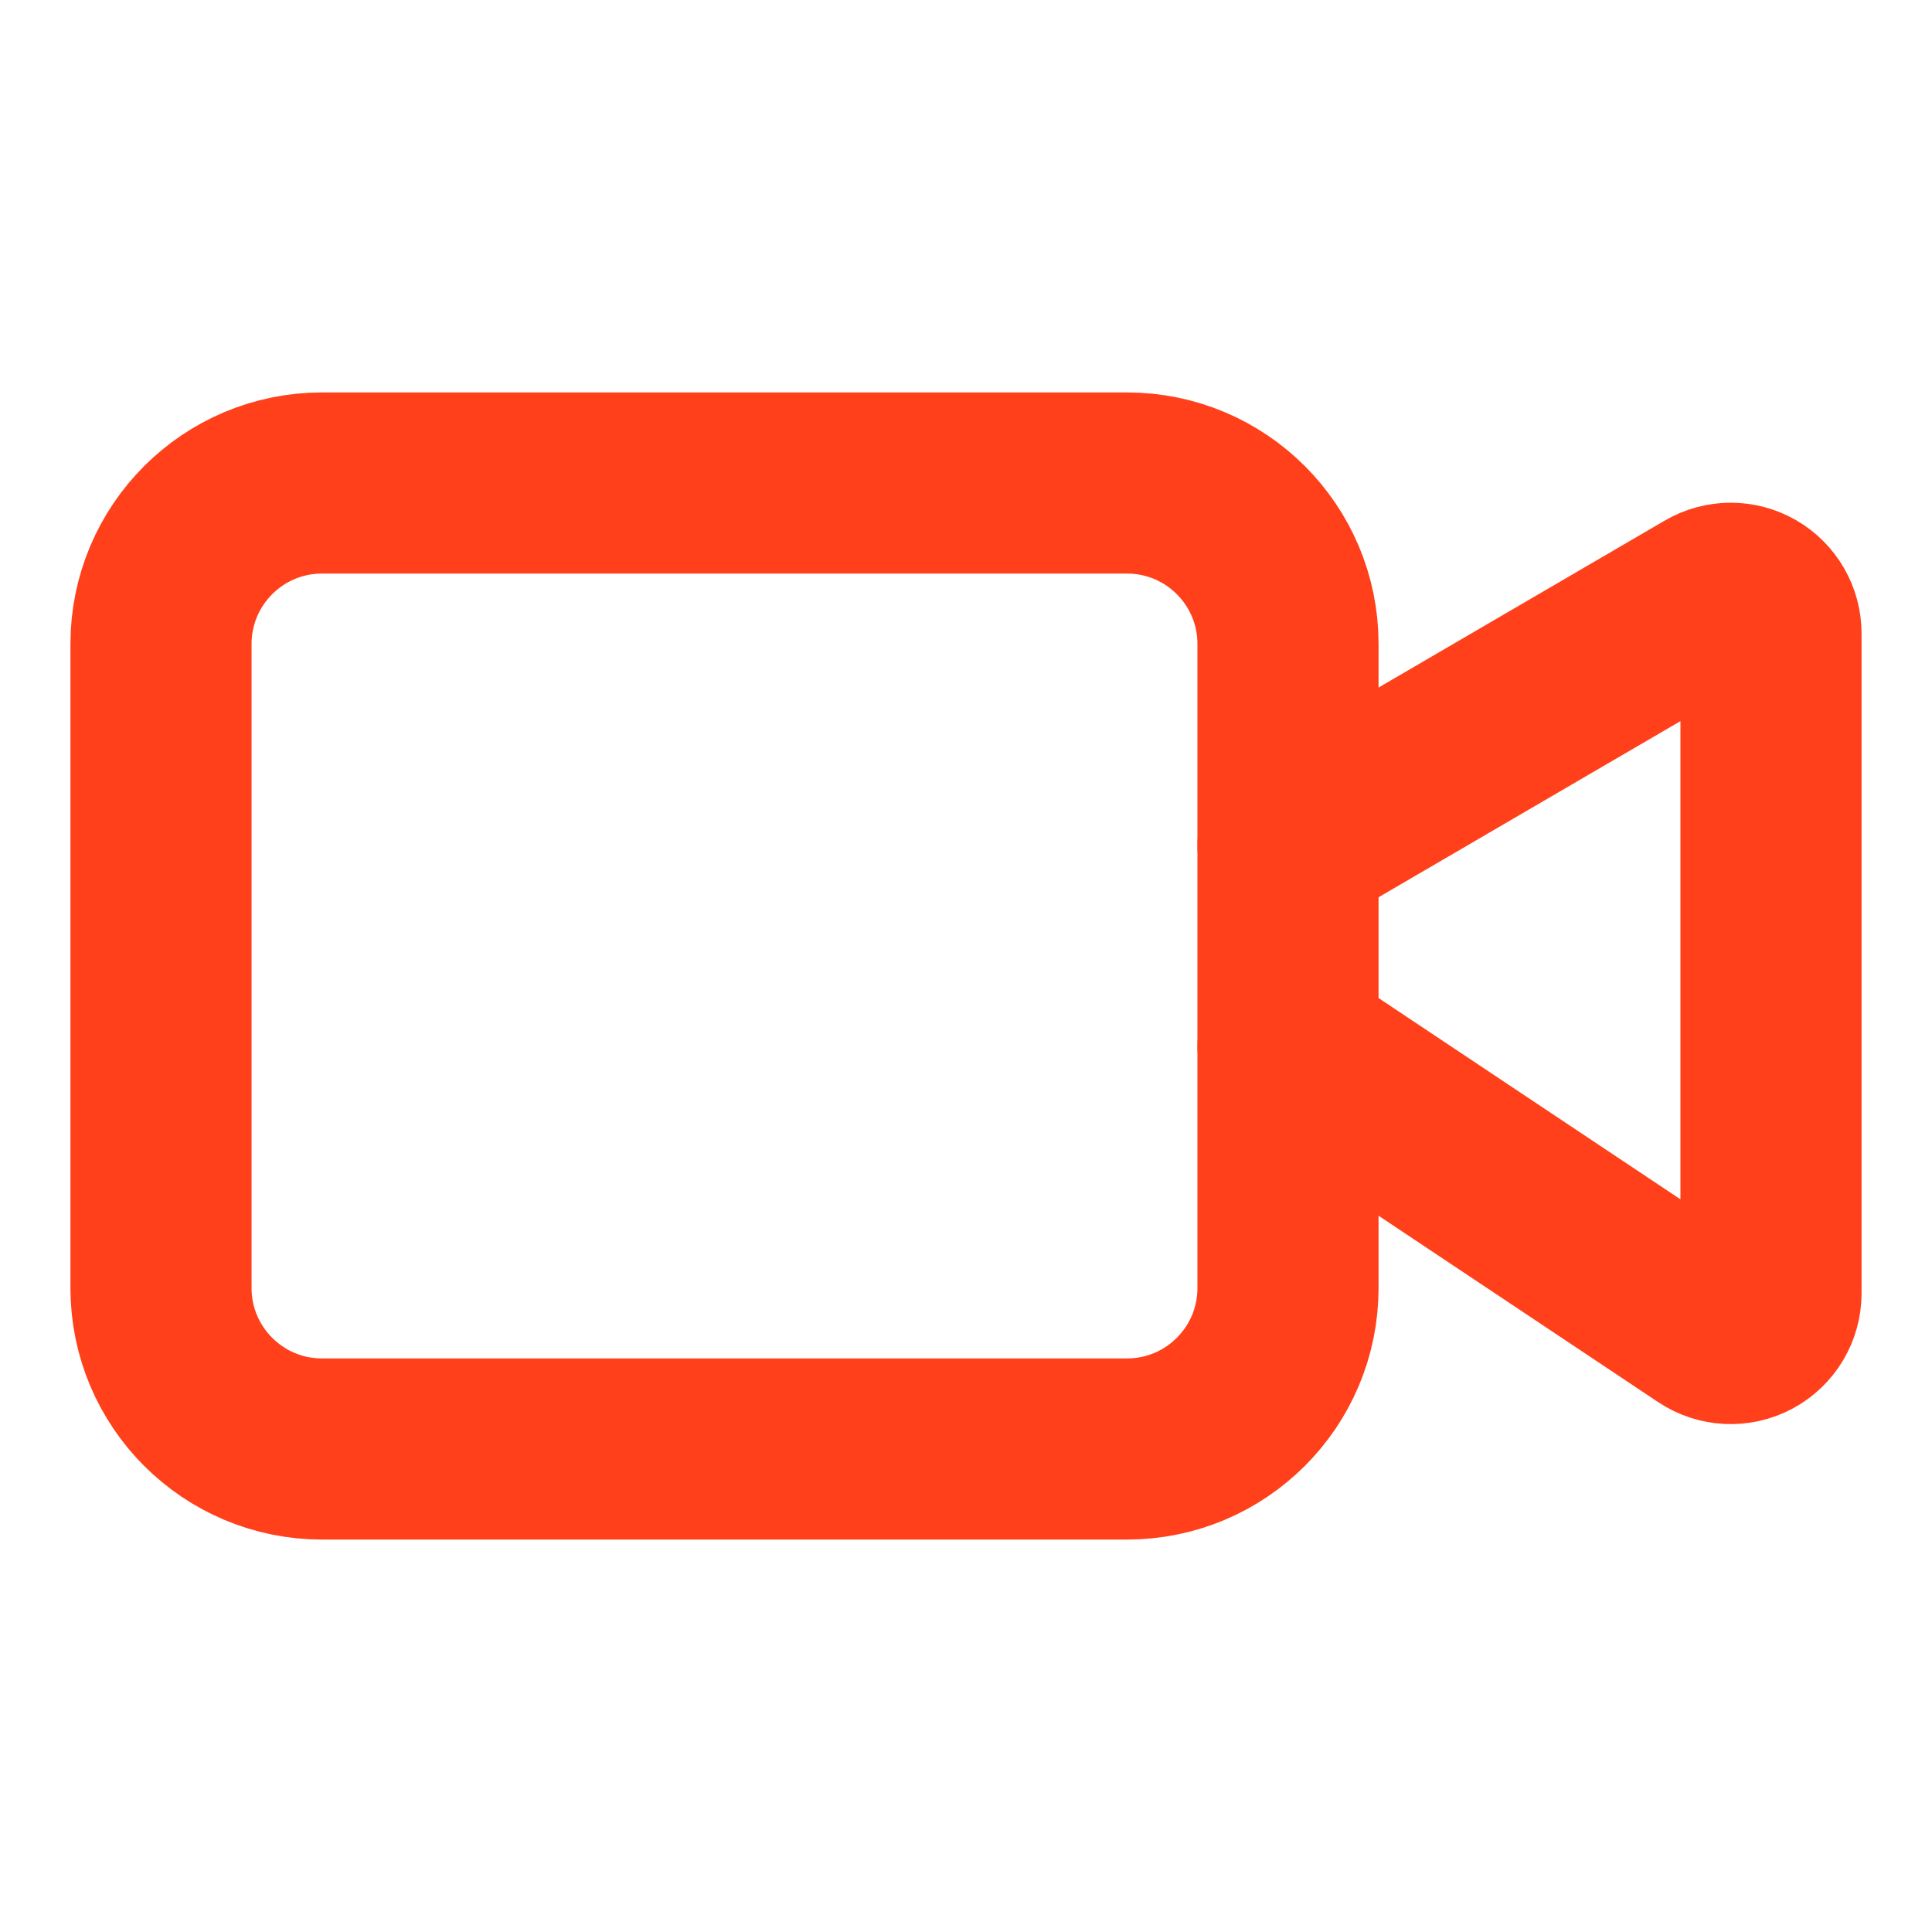
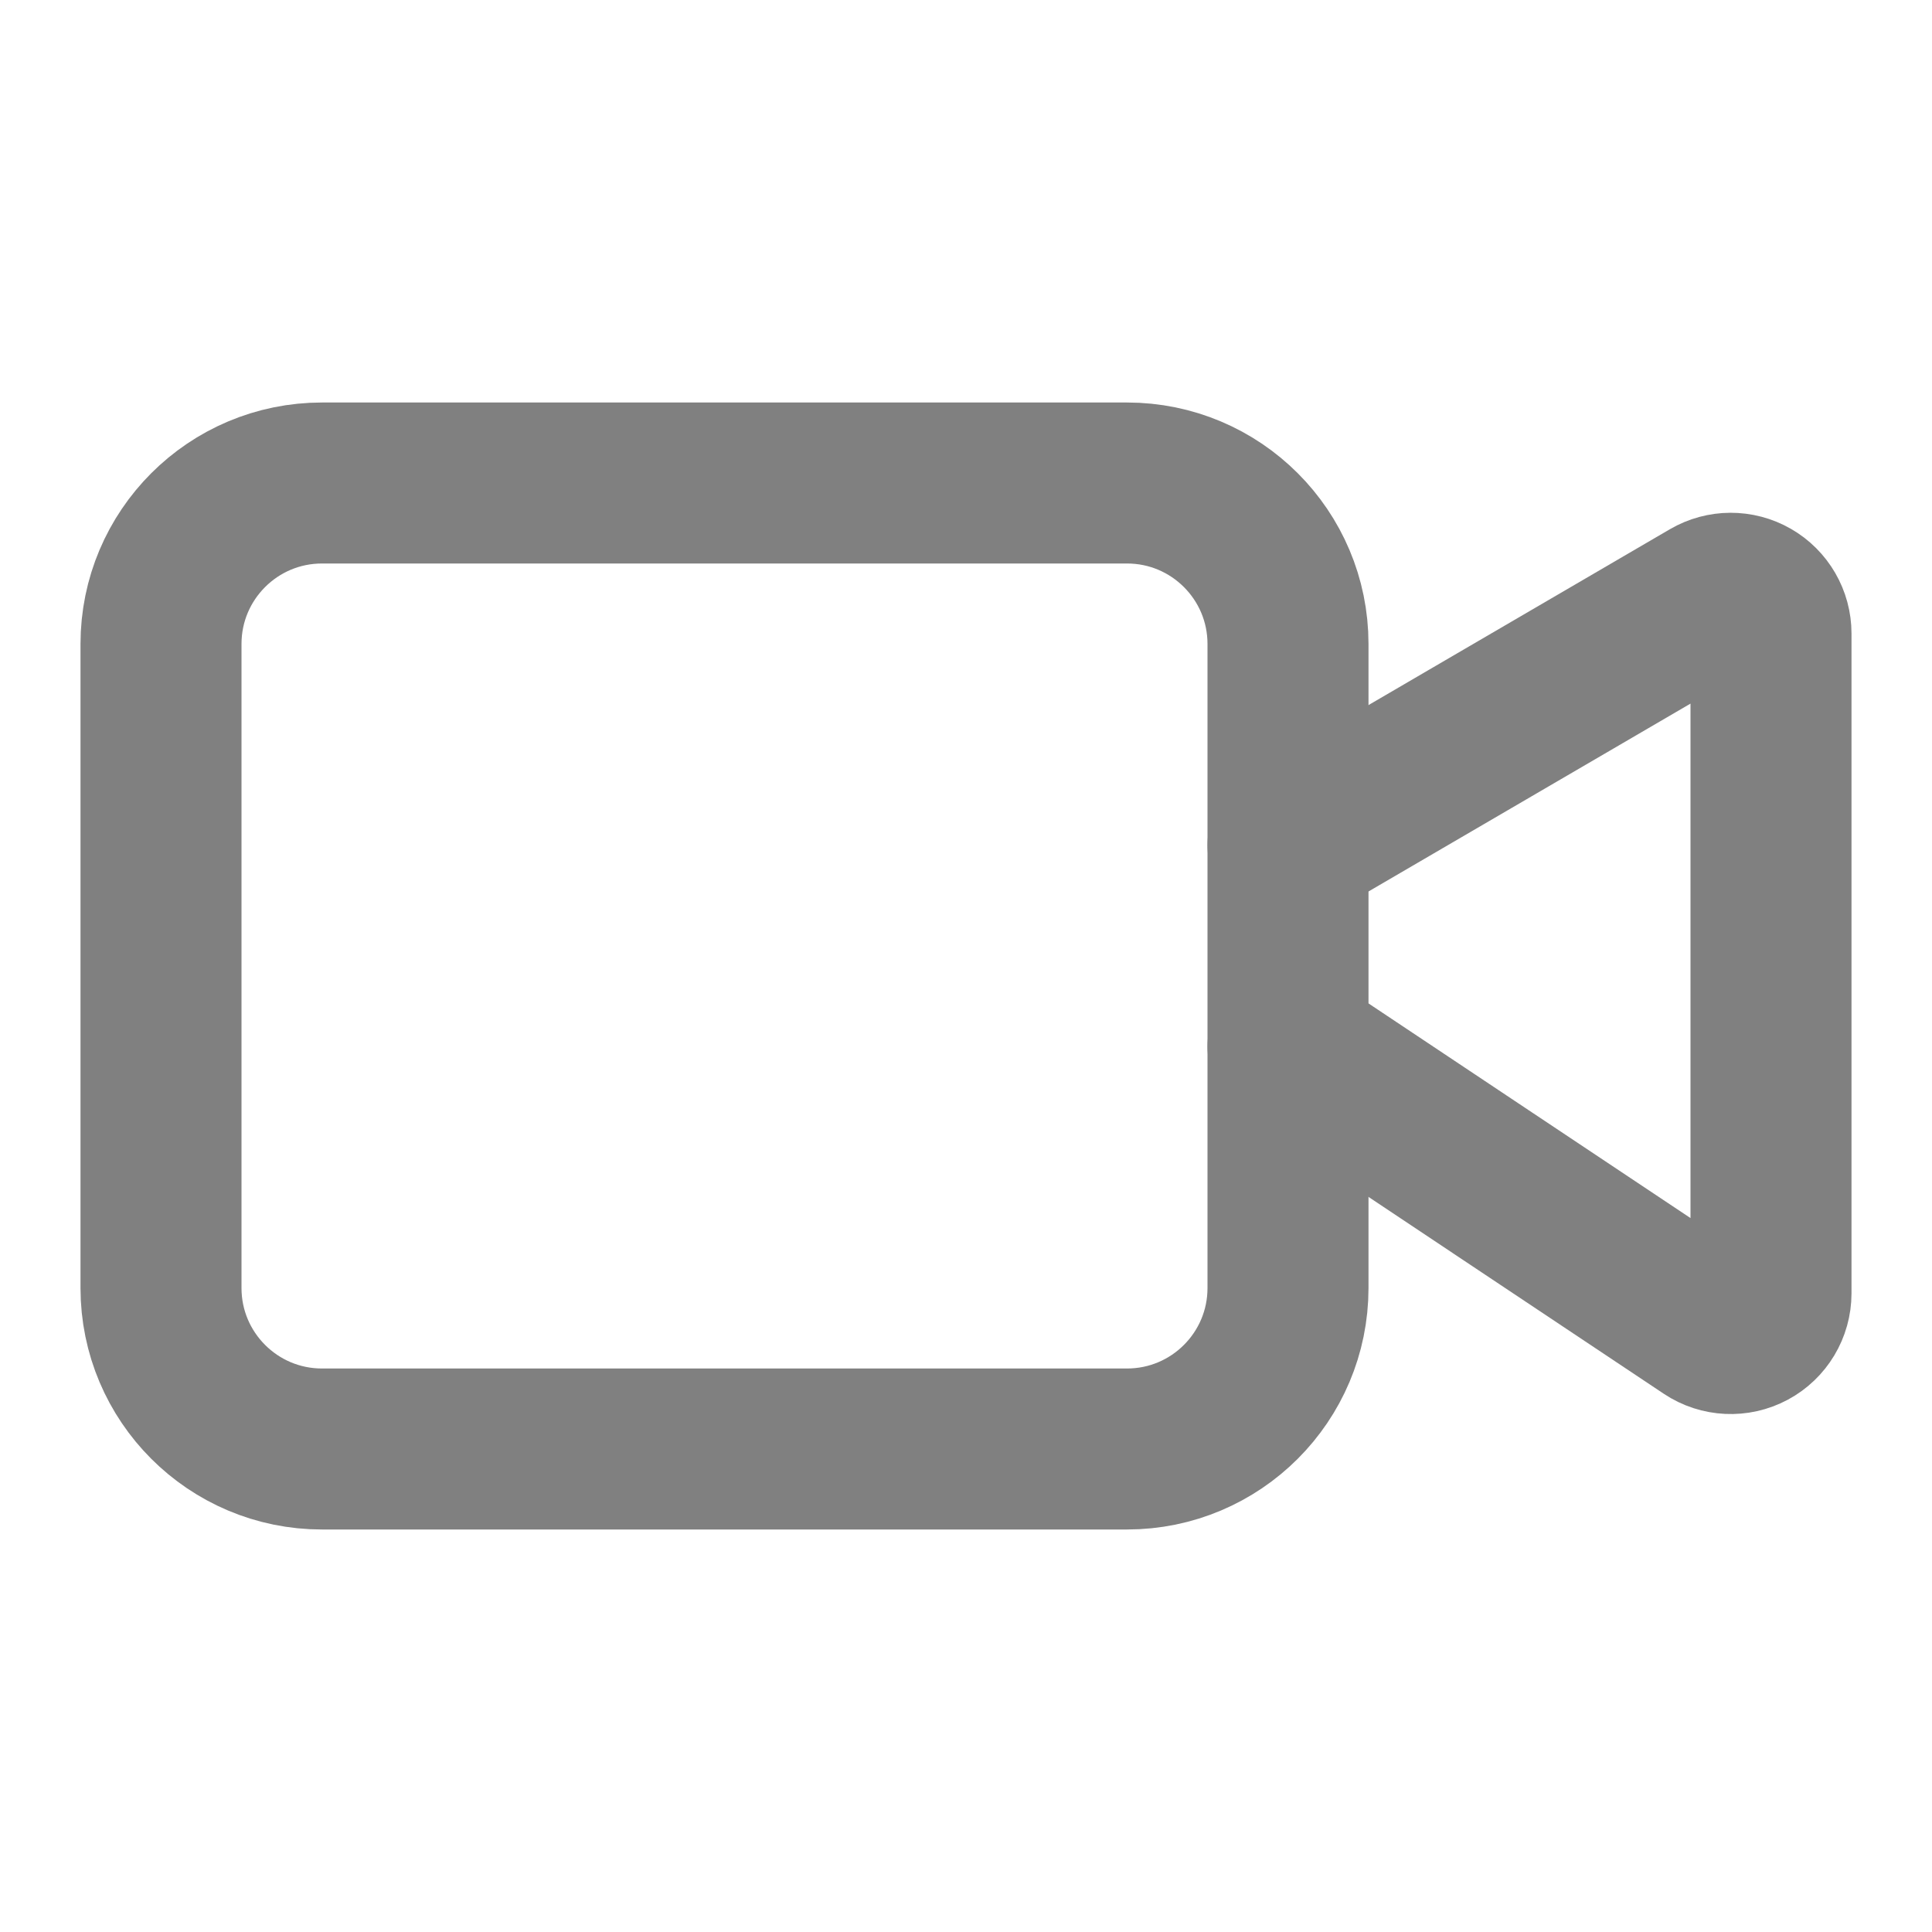
- <svg xmlns="http://www.w3.org/2000/svg" width="24" height="24" viewBox="0 0 24 24" fill="none" stroke="#ff401a" stroke-width="2.25" stroke-linecap="round" stroke-linejoin="round" class="lucide lucide-video" aria-hidden="true">
+ <svg xmlns="http://www.w3.org/2000/svg" width="24" height="24" viewBox="0 0 24 24" fill="none" stroke="#808080" stroke-width="2" stroke-linecap="round" stroke-linejoin="round" class="lucide lucide-video" aria-hidden="true">
  <path d="m16 13 5.223 3.482a.5.5 0 0 0 .777-.416V7.87a.5.5 0 0 0-.752-.432L16 10.5" />
  <rect x="2" y="6" width="14" height="12" rx="2" />
</svg>
